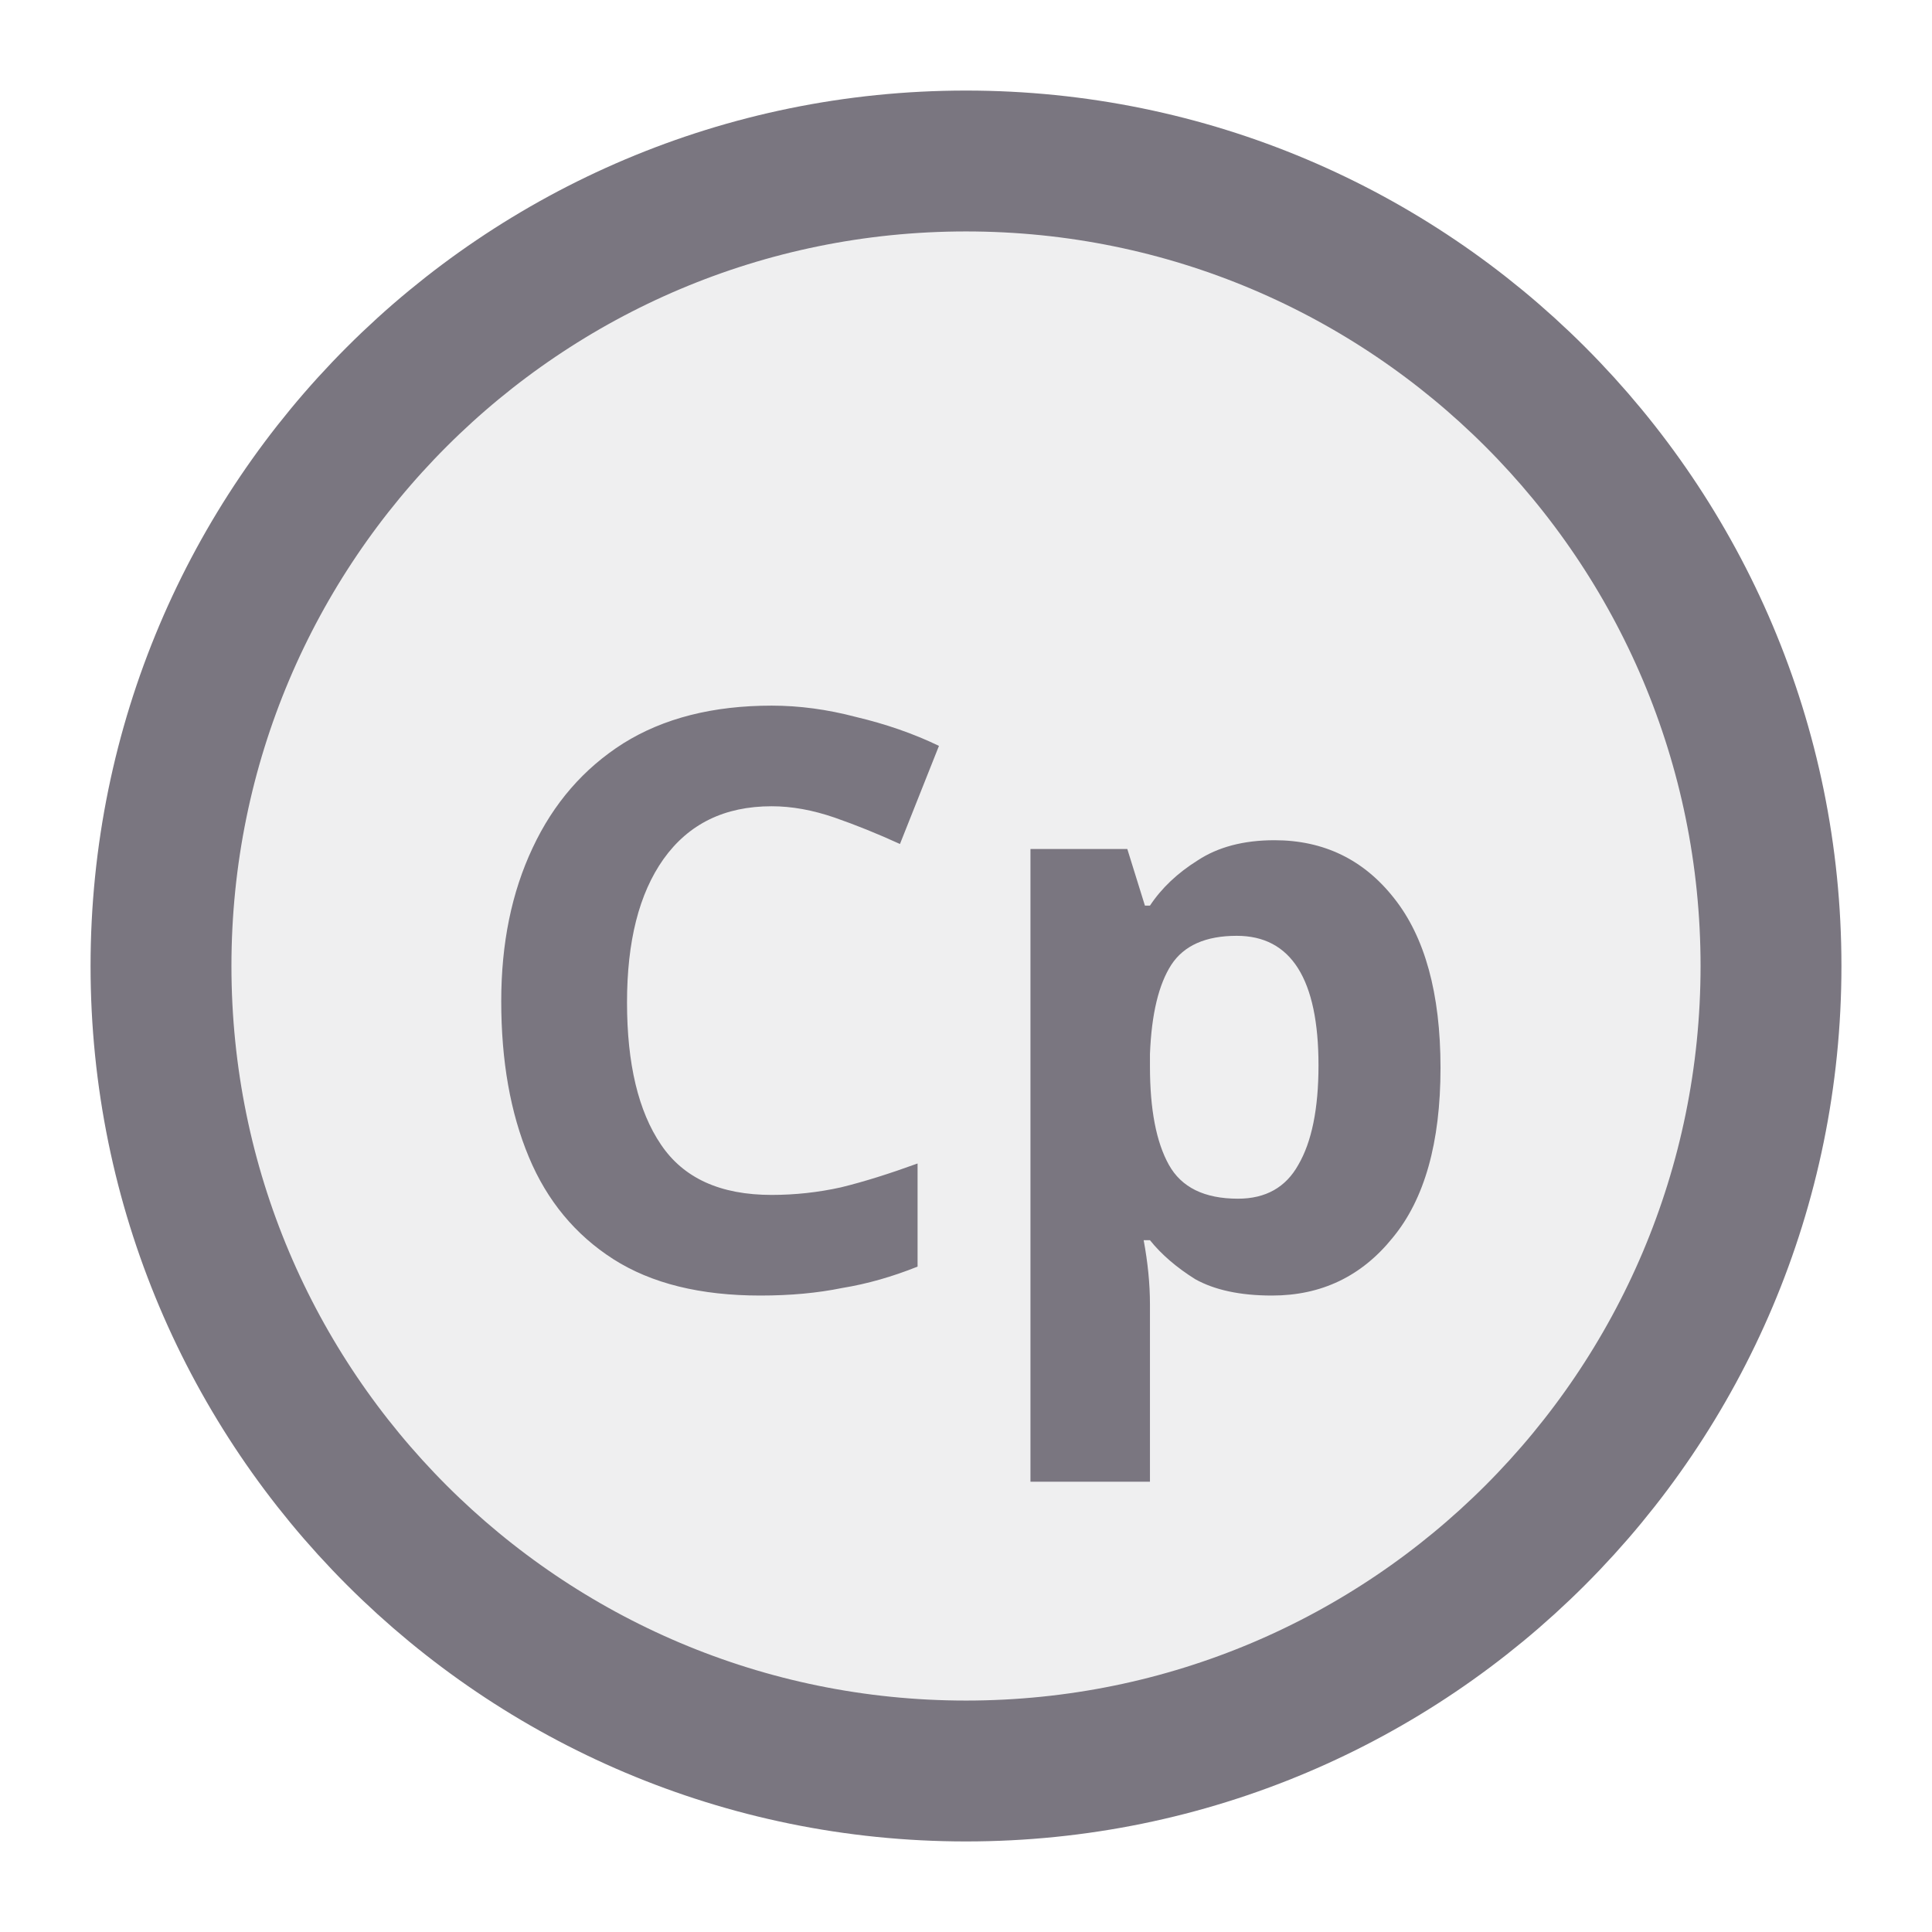
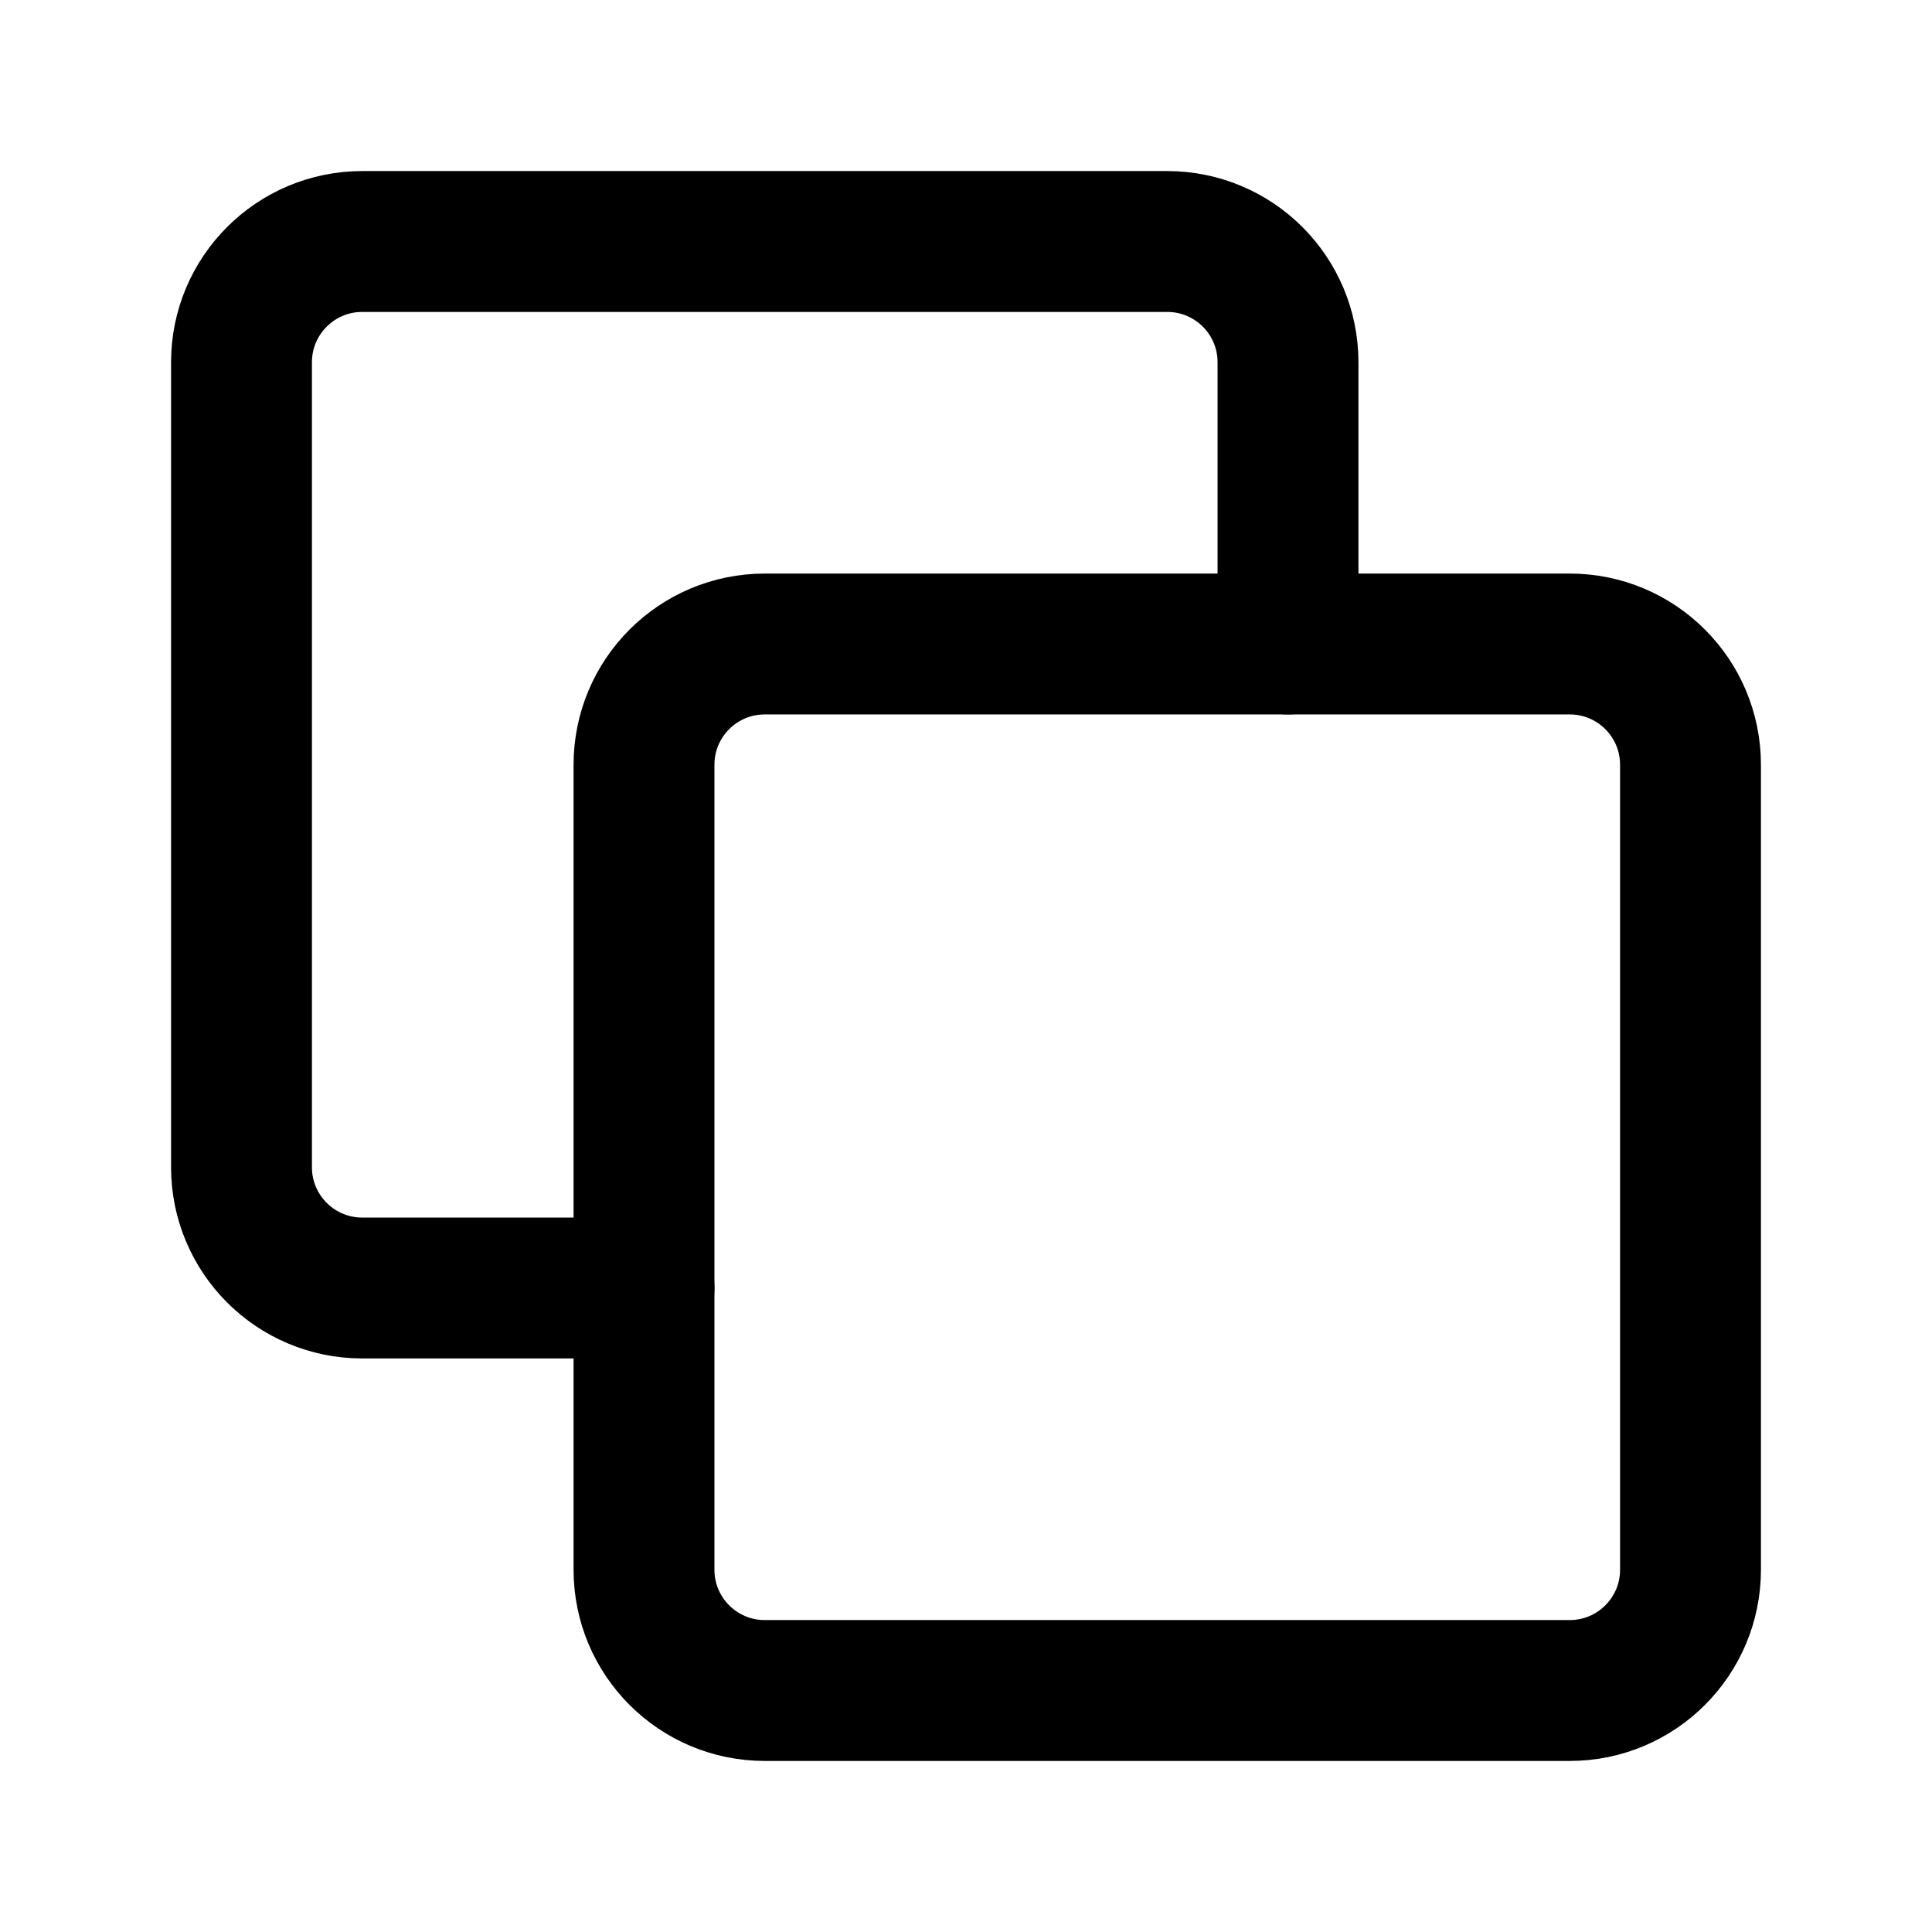
- <svg xmlns="http://www.w3.org/2000/svg" width="24" height="24" viewBox="0 0 24 24" fill="none" stroke="#7a7680" stroke-width="1.75" stroke-linecap="round" stroke-linejoin="round">
-   <circle cx="12" cy="12" r="10" fill="#7a7680" fill-opacity="0.12" stroke="#7a7680" />
-   <text x="12" y="16" text-anchor="middle" font-family="sans-serif" font-size="10" font-weight="600" fill="#7a7680" stroke="none">Cp</text>
+ <svg xmlns="http://www.w3.org/2000/svg" viewBox="0 0 24 24" fill="none" stroke="currentColor" stroke-width="1.75" stroke-linecap="round" stroke-linejoin="round">
+   <rect x="8" y="8" width="13" height="13" rx="1.5" />
+   <path d="M16 8V4.5A1.5 1.5 0 0014.5 3H4.5A1.5 1.5 0 003 4.5v10A1.5 1.5 0 004.5 16H8" />
</svg>
